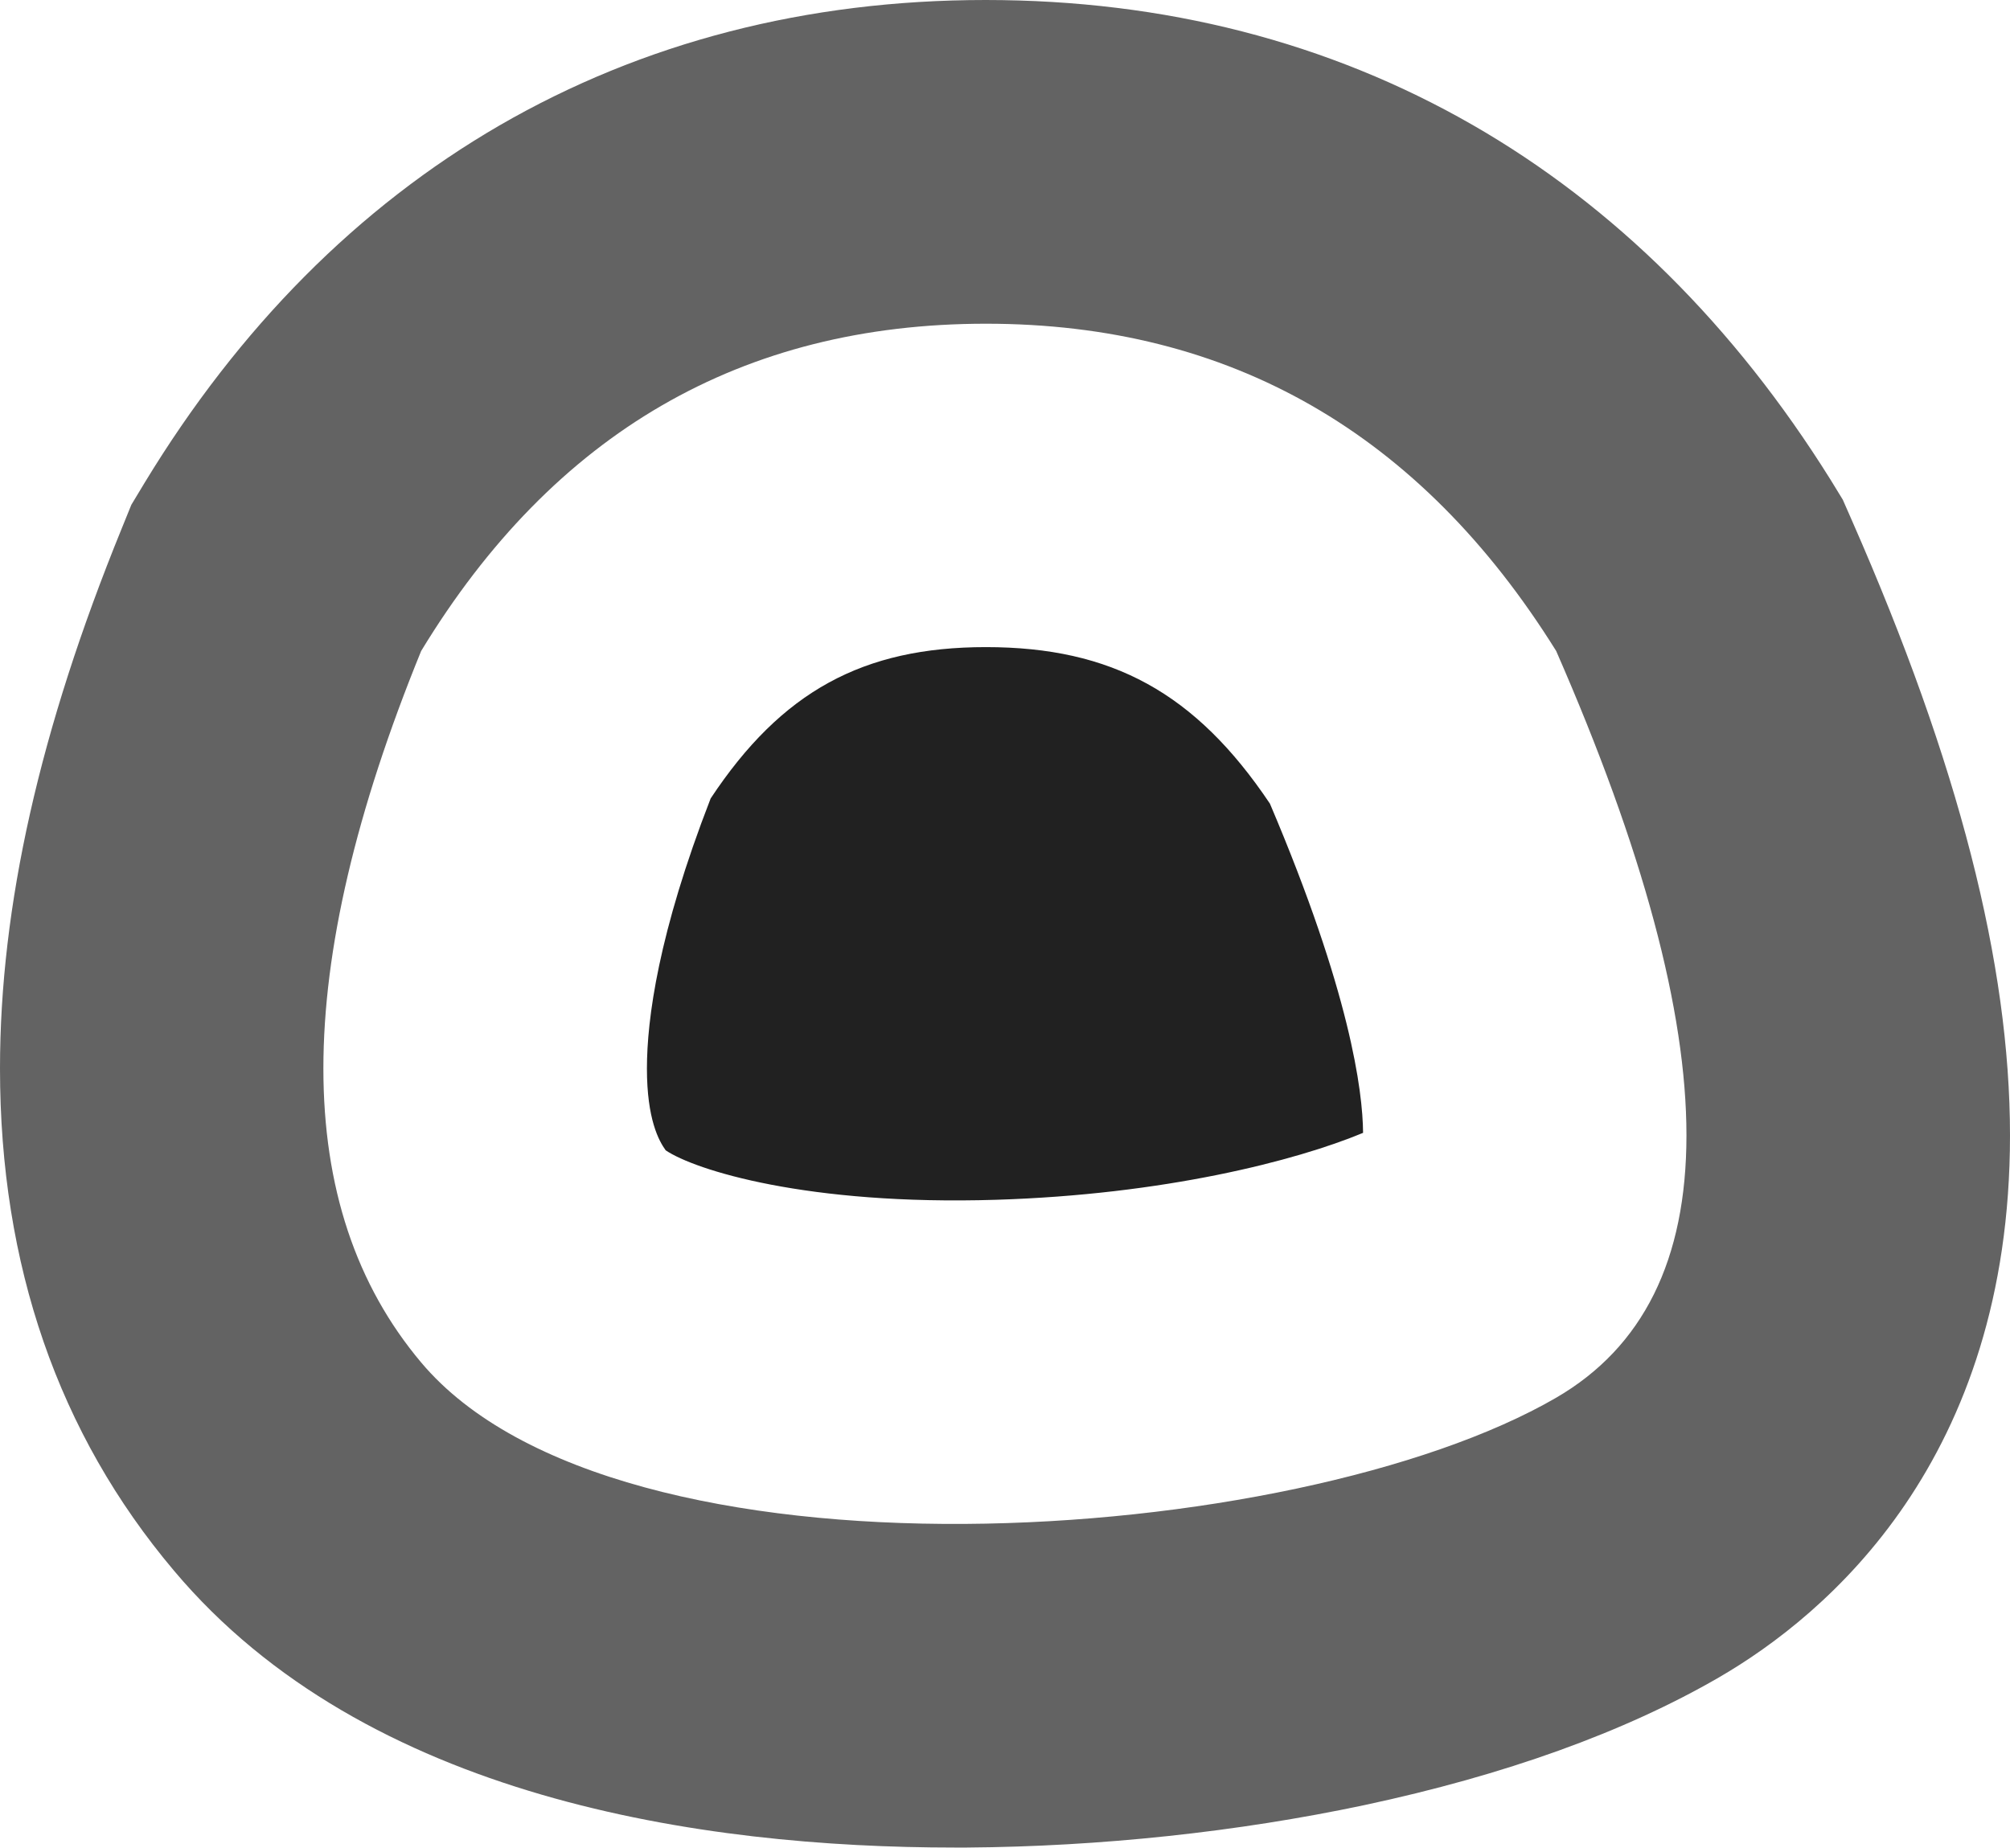
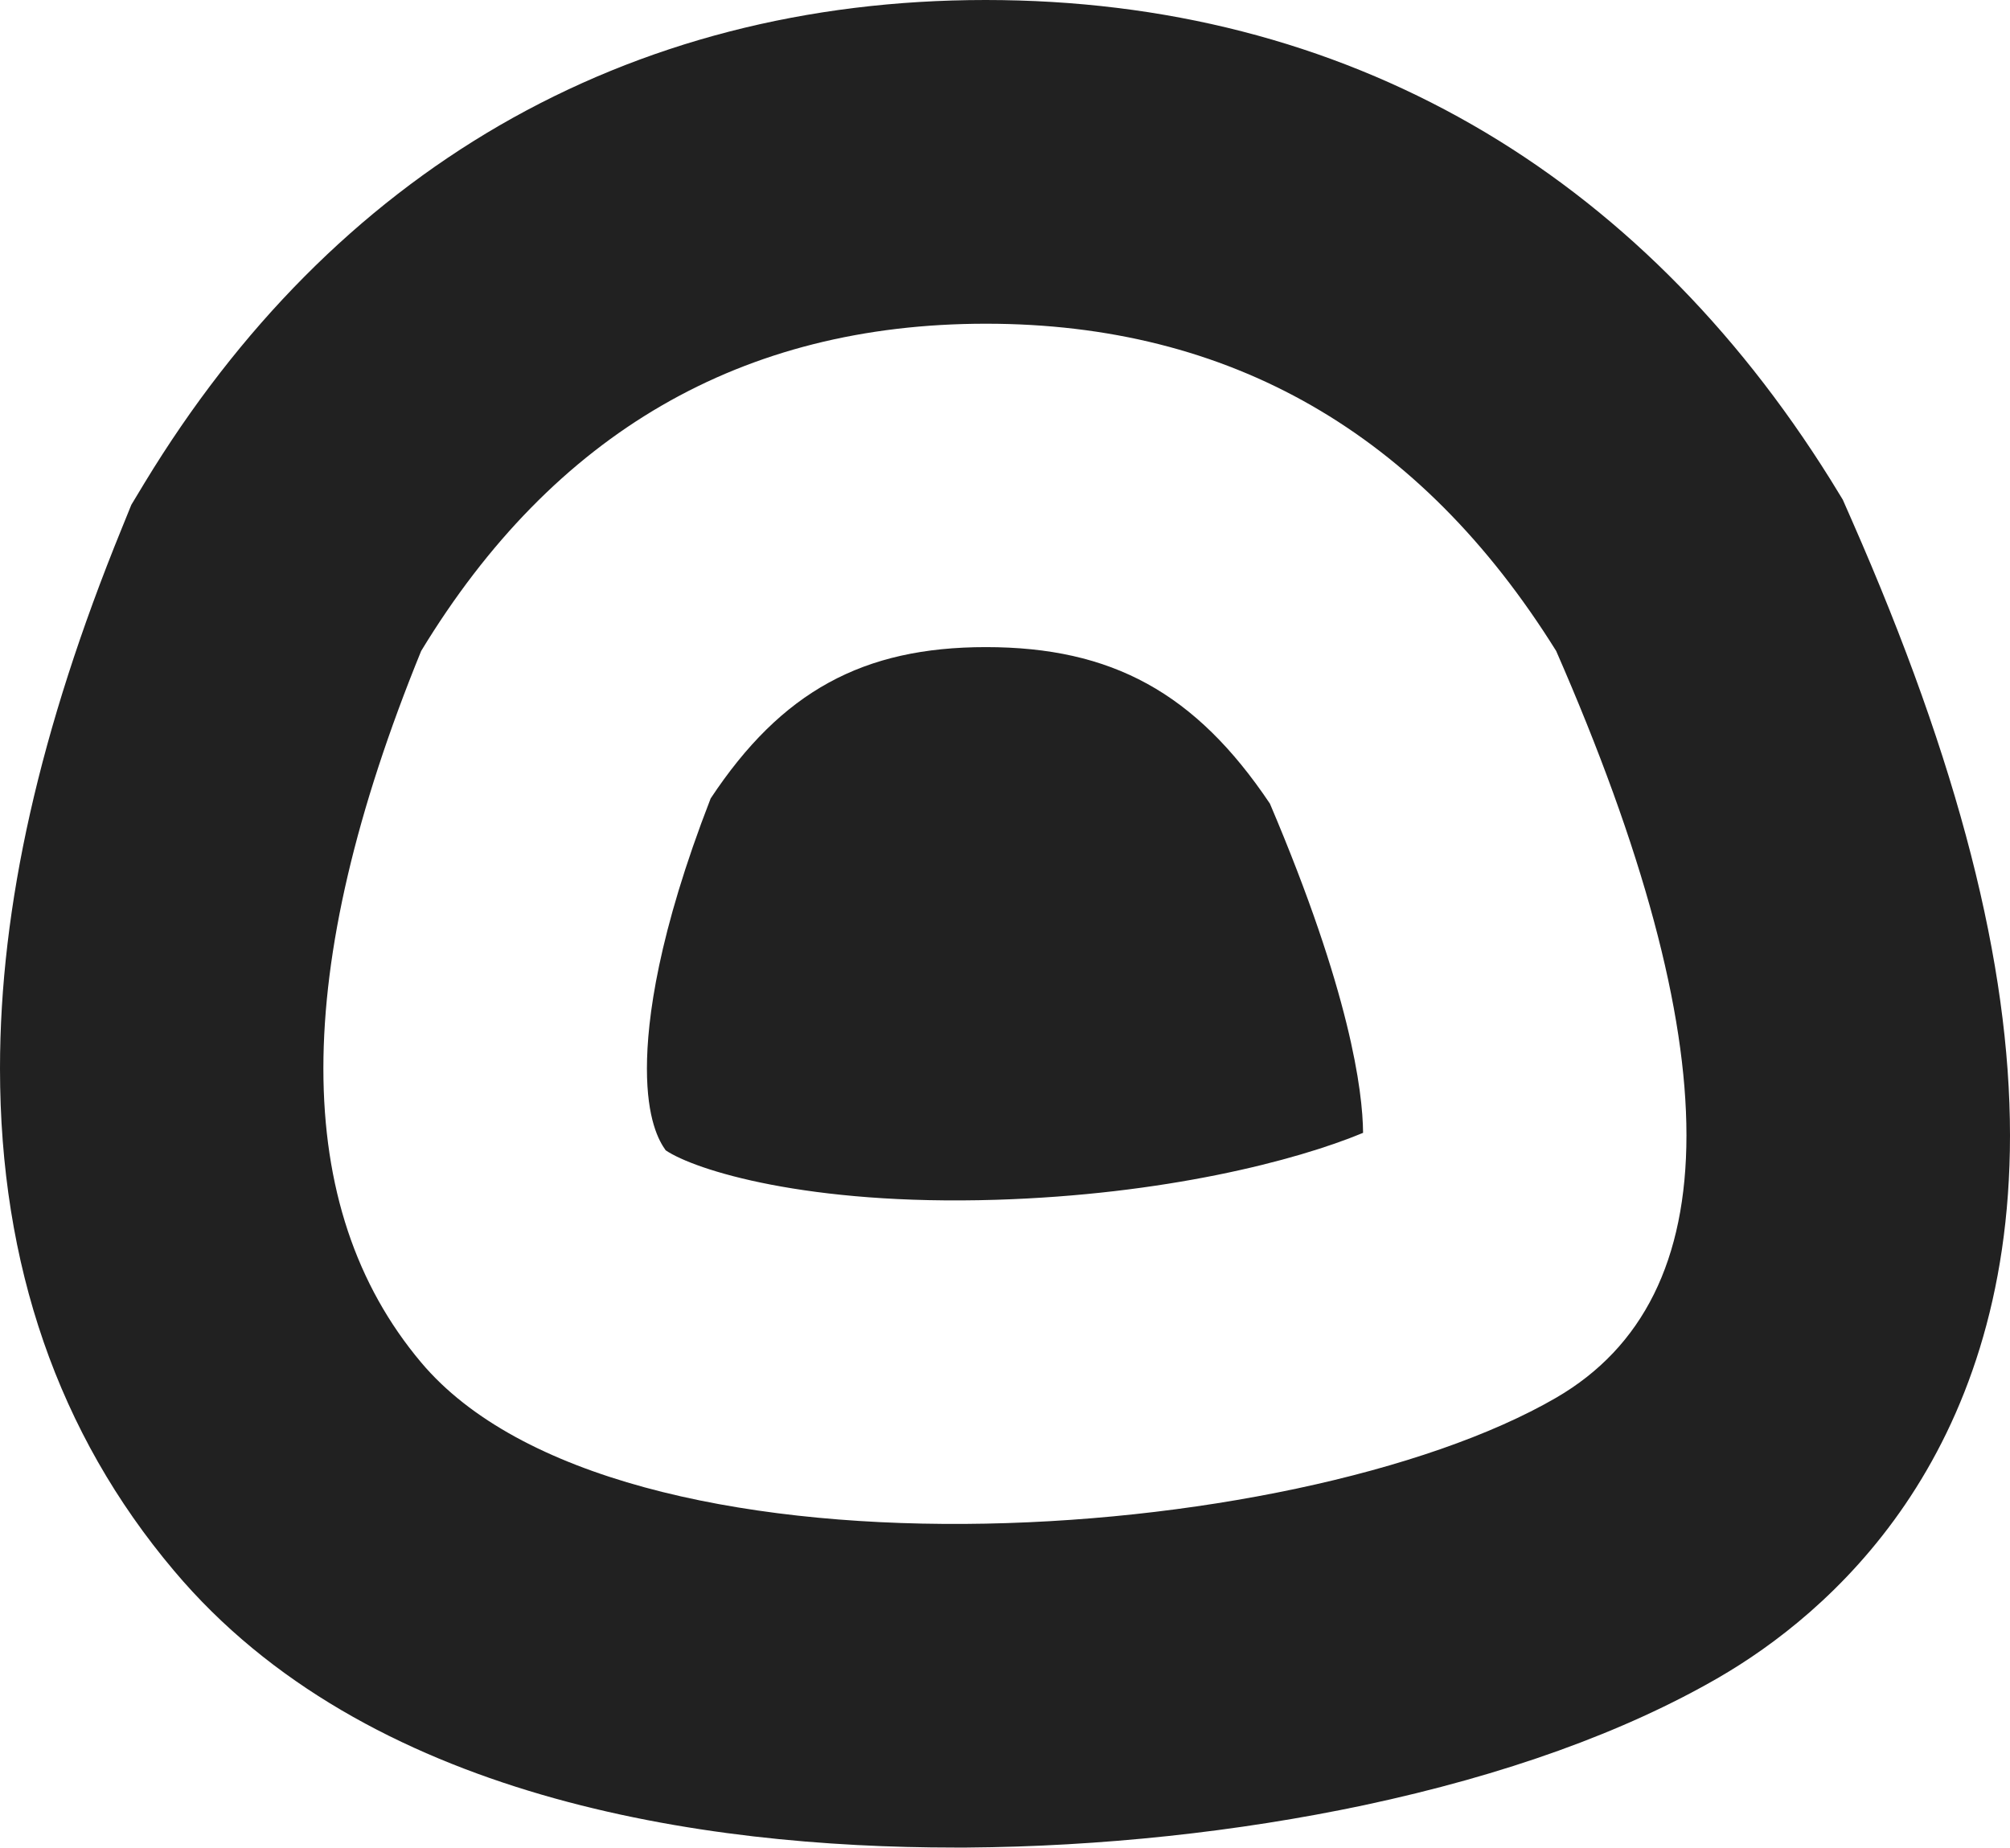
<svg xmlns="http://www.w3.org/2000/svg" fill="#212121" version="1.1" viewBox="0 0 621.4 571.3">
  <path d="m392.6 248.5c24.8 58.3 28.7 88.9 28.8 101.8-20.9 8.7-61.6 19.1-113.5 20.7-58.4 1.8-93.1-9.2-102.1-15.3-2.1-2.9-5.8-9.6-5.8-25.3 0-15.2 3.5-41.8 19.7-83.5 21.9-33.1 47.1-46.8 85.1-46.8 38.9 0 64.8 14.1 87.8 48.4" />
-   <path d="m621.4 351.1c0 100.3-56.4 148.1-90 167.6-29.2 16.9-66.1 30.2-109.7 39.5-39.2 8.3-81.6 12.8-122.8 13.1h-3.7c-78.2 0-182.1-15.1-241.4-85.6-35.8-42.4-53.8-94.6-53.8-155.3 0-50.2 12.3-104.8 37.6-166.9l3-7.4 4.1-6.8c29.2-48.1 66.1-85.2 109.7-110.5 44.4-25.7 95-38.8 150.3-38.8s105.9 13 150.5 38.6c43.7 25.1 80.9 62 110.7 109.7l3.8 6.2 2.9 6.6c32.9 74.9 48.8 137 48.8 190m-140.3-149.8c-42-67.4-100.8-101.2-176.3-101.2-75.4 0-133.6 33.7-174.6 101.2-40.3 98.8-40.3 172.1 0 220 60.5 71.9 270.4 57.6 350.9 10.9 53.7-31.2 53.7-108.2 0-230.9" fill-opacity=".7" />
+   <path d="m621.4 351.1c0 100.3-56.4 148.1-90 167.6-29.2 16.9-66.1 30.2-109.7 39.5-39.2 8.3-81.6 12.8-122.8 13.1h-3.7c-78.2 0-182.1-15.1-241.4-85.6-35.8-42.4-53.8-94.6-53.8-155.3 0-50.2 12.3-104.8 37.6-166.9l3-7.4 4.1-6.8c29.2-48.1 66.1-85.2 109.7-110.5 44.4-25.7 95-38.8 150.3-38.8s105.9 13 150.5 38.6c43.7 25.1 80.9 62 110.7 109.7l3.8 6.2 2.9 6.6c32.9 74.9 48.8 137 48.8 190m-140.3-149.8c-42-67.4-100.8-101.2-176.3-101.2-75.4 0-133.6 33.7-174.6 101.2-40.3 98.8-40.3 172.1 0 220 60.5 71.9 270.4 57.6 350.9 10.9 53.7-31.2 53.7-108.2 0-230.9" />
</svg>
